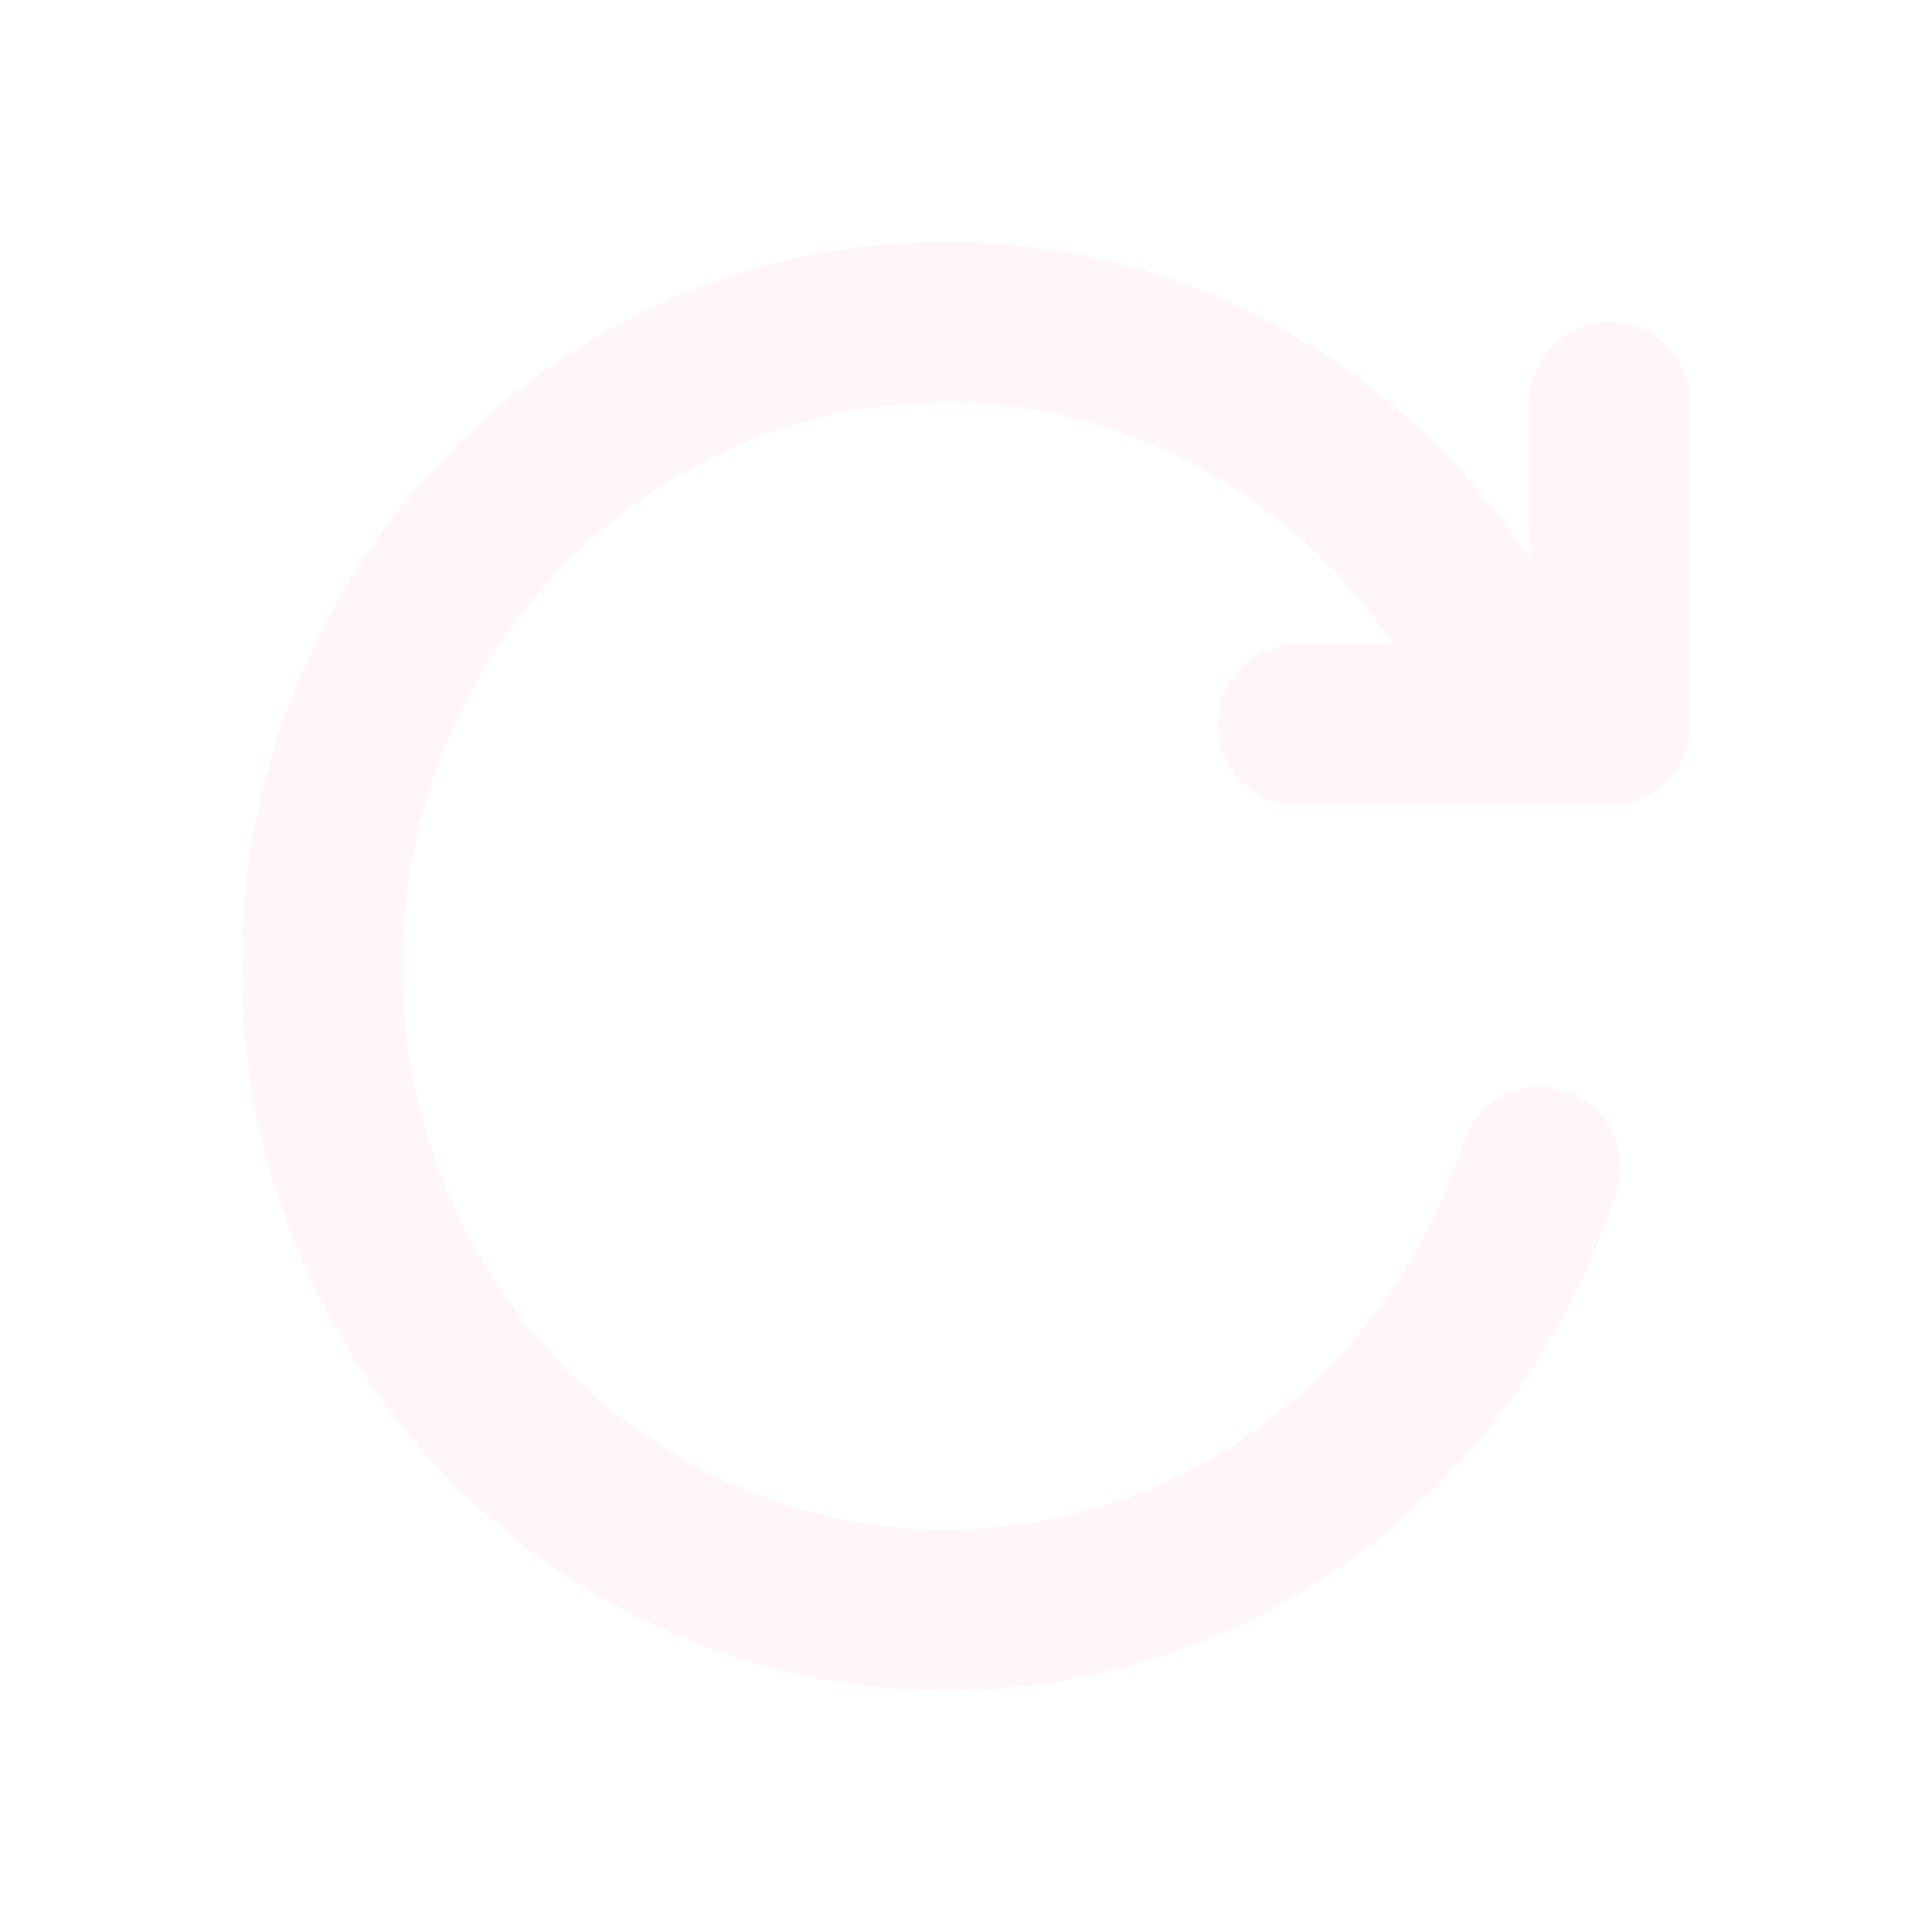
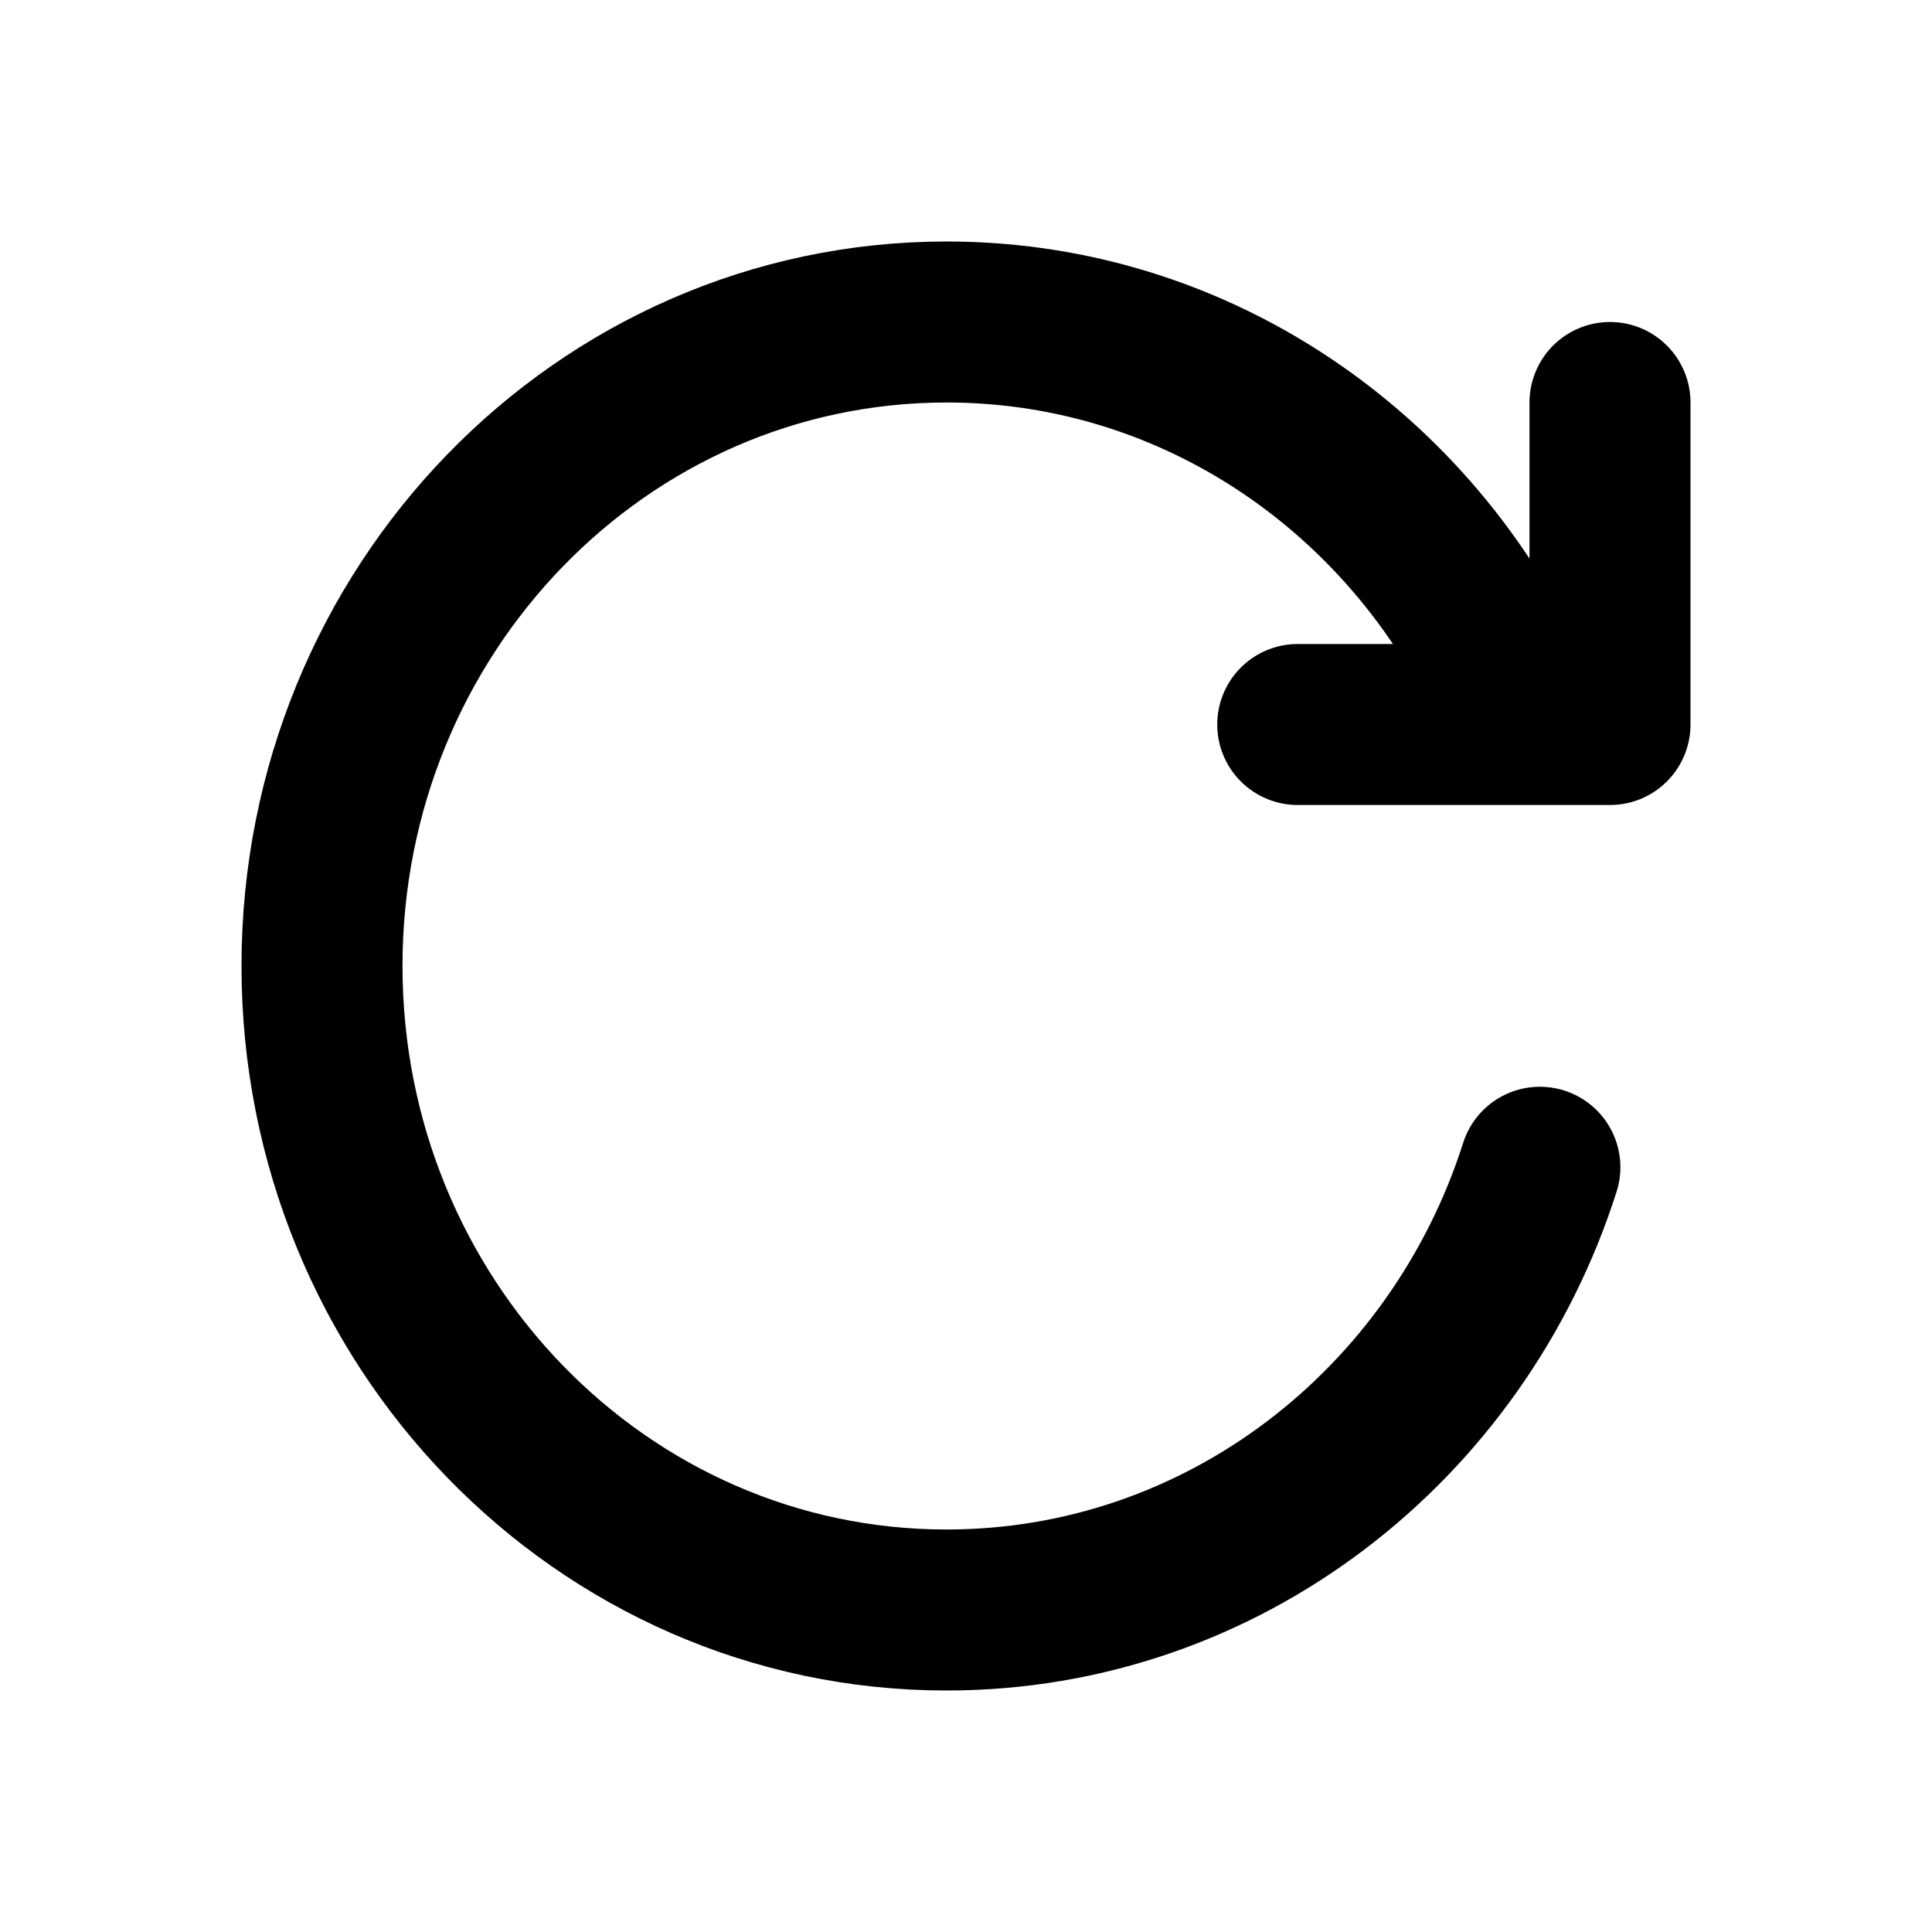
<svg xmlns="http://www.w3.org/2000/svg" width="24" height="24" viewBox="0 0 24 24" fill="none">
-   <path d="M19.129 14.5C18.111 17.694 15.195 20 11.758 20C7.473 20 4 16.418 4 12C4 7.582 7.473 4 11.758 4C14.629 4 17.136 5.609 18.477 8M16.121 9H20V5" stroke="#FFF6F9" stroke-width="2" stroke-linecap="round" stroke-linejoin="round" />
+   <path d="M19.129 14.5C18.111 17.694 15.195 20 11.758 20C7.473 20 4 16.418 4 12C4 7.582 7.473 4 11.758 4C14.629 4 17.136 5.609 18.477 8M16.121 9H20V5" stroke="#000000" stroke-width="2" stroke-linecap="round" stroke-linejoin="round" />
</svg>
